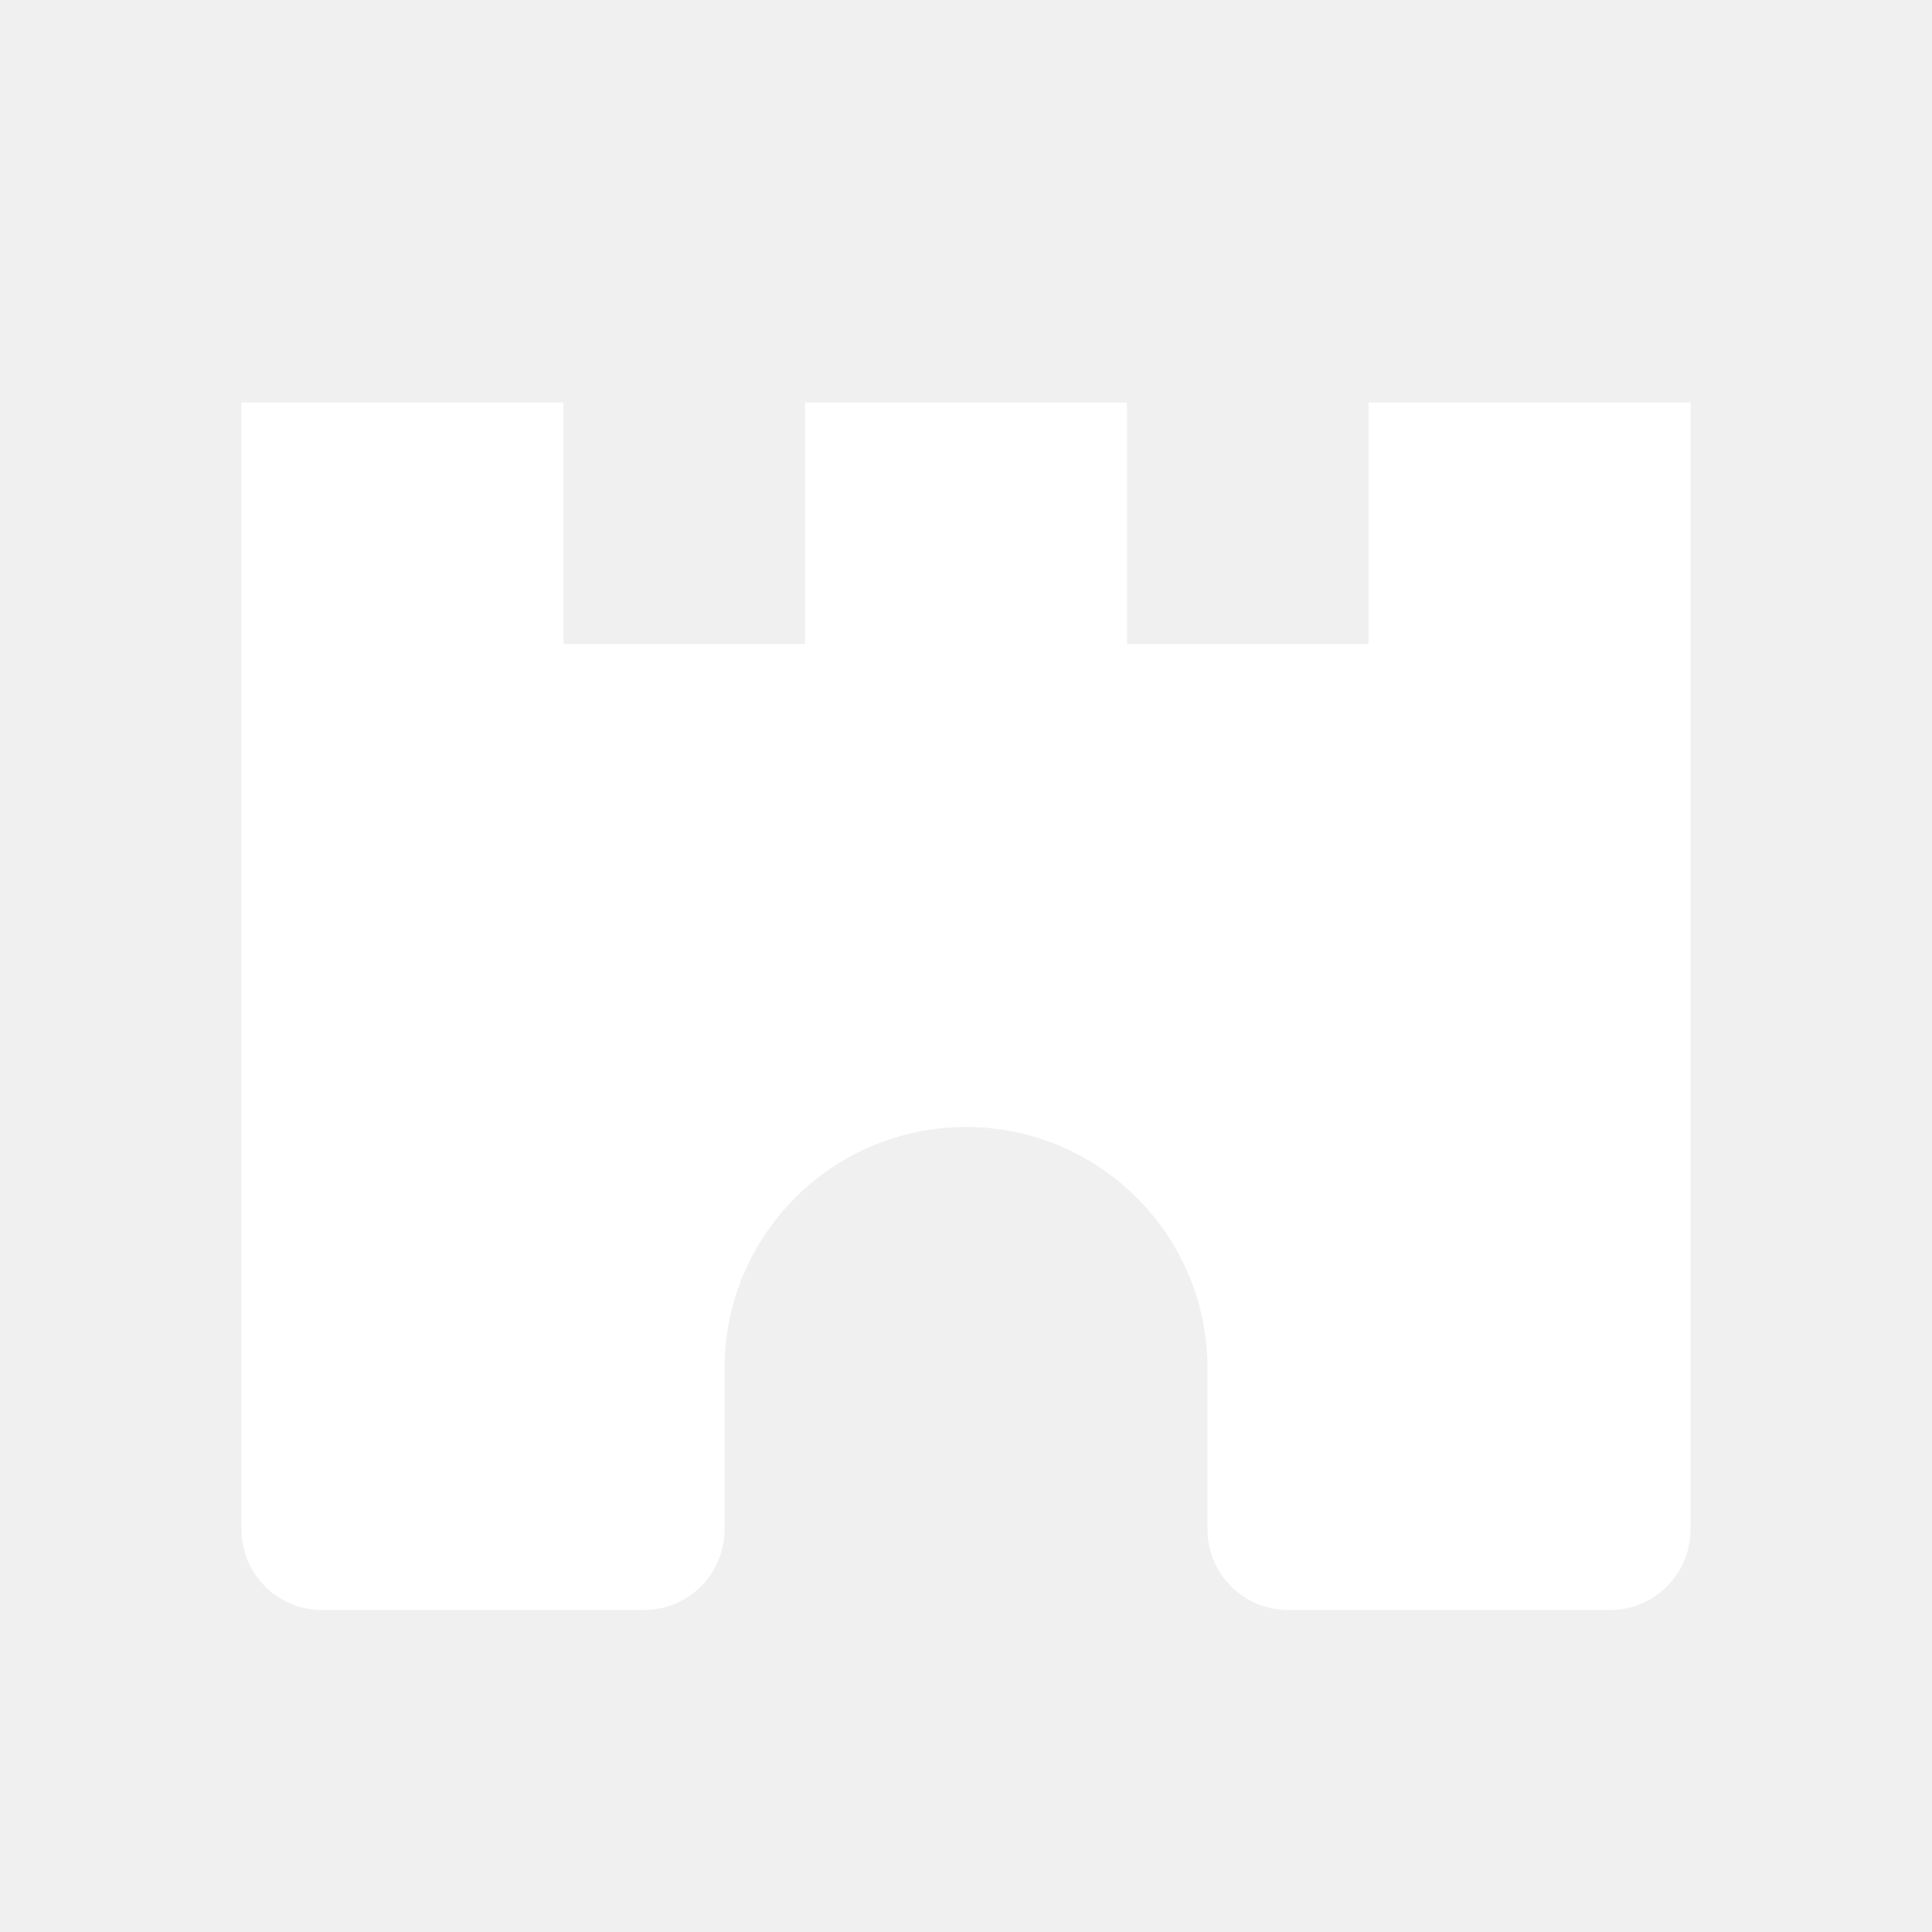
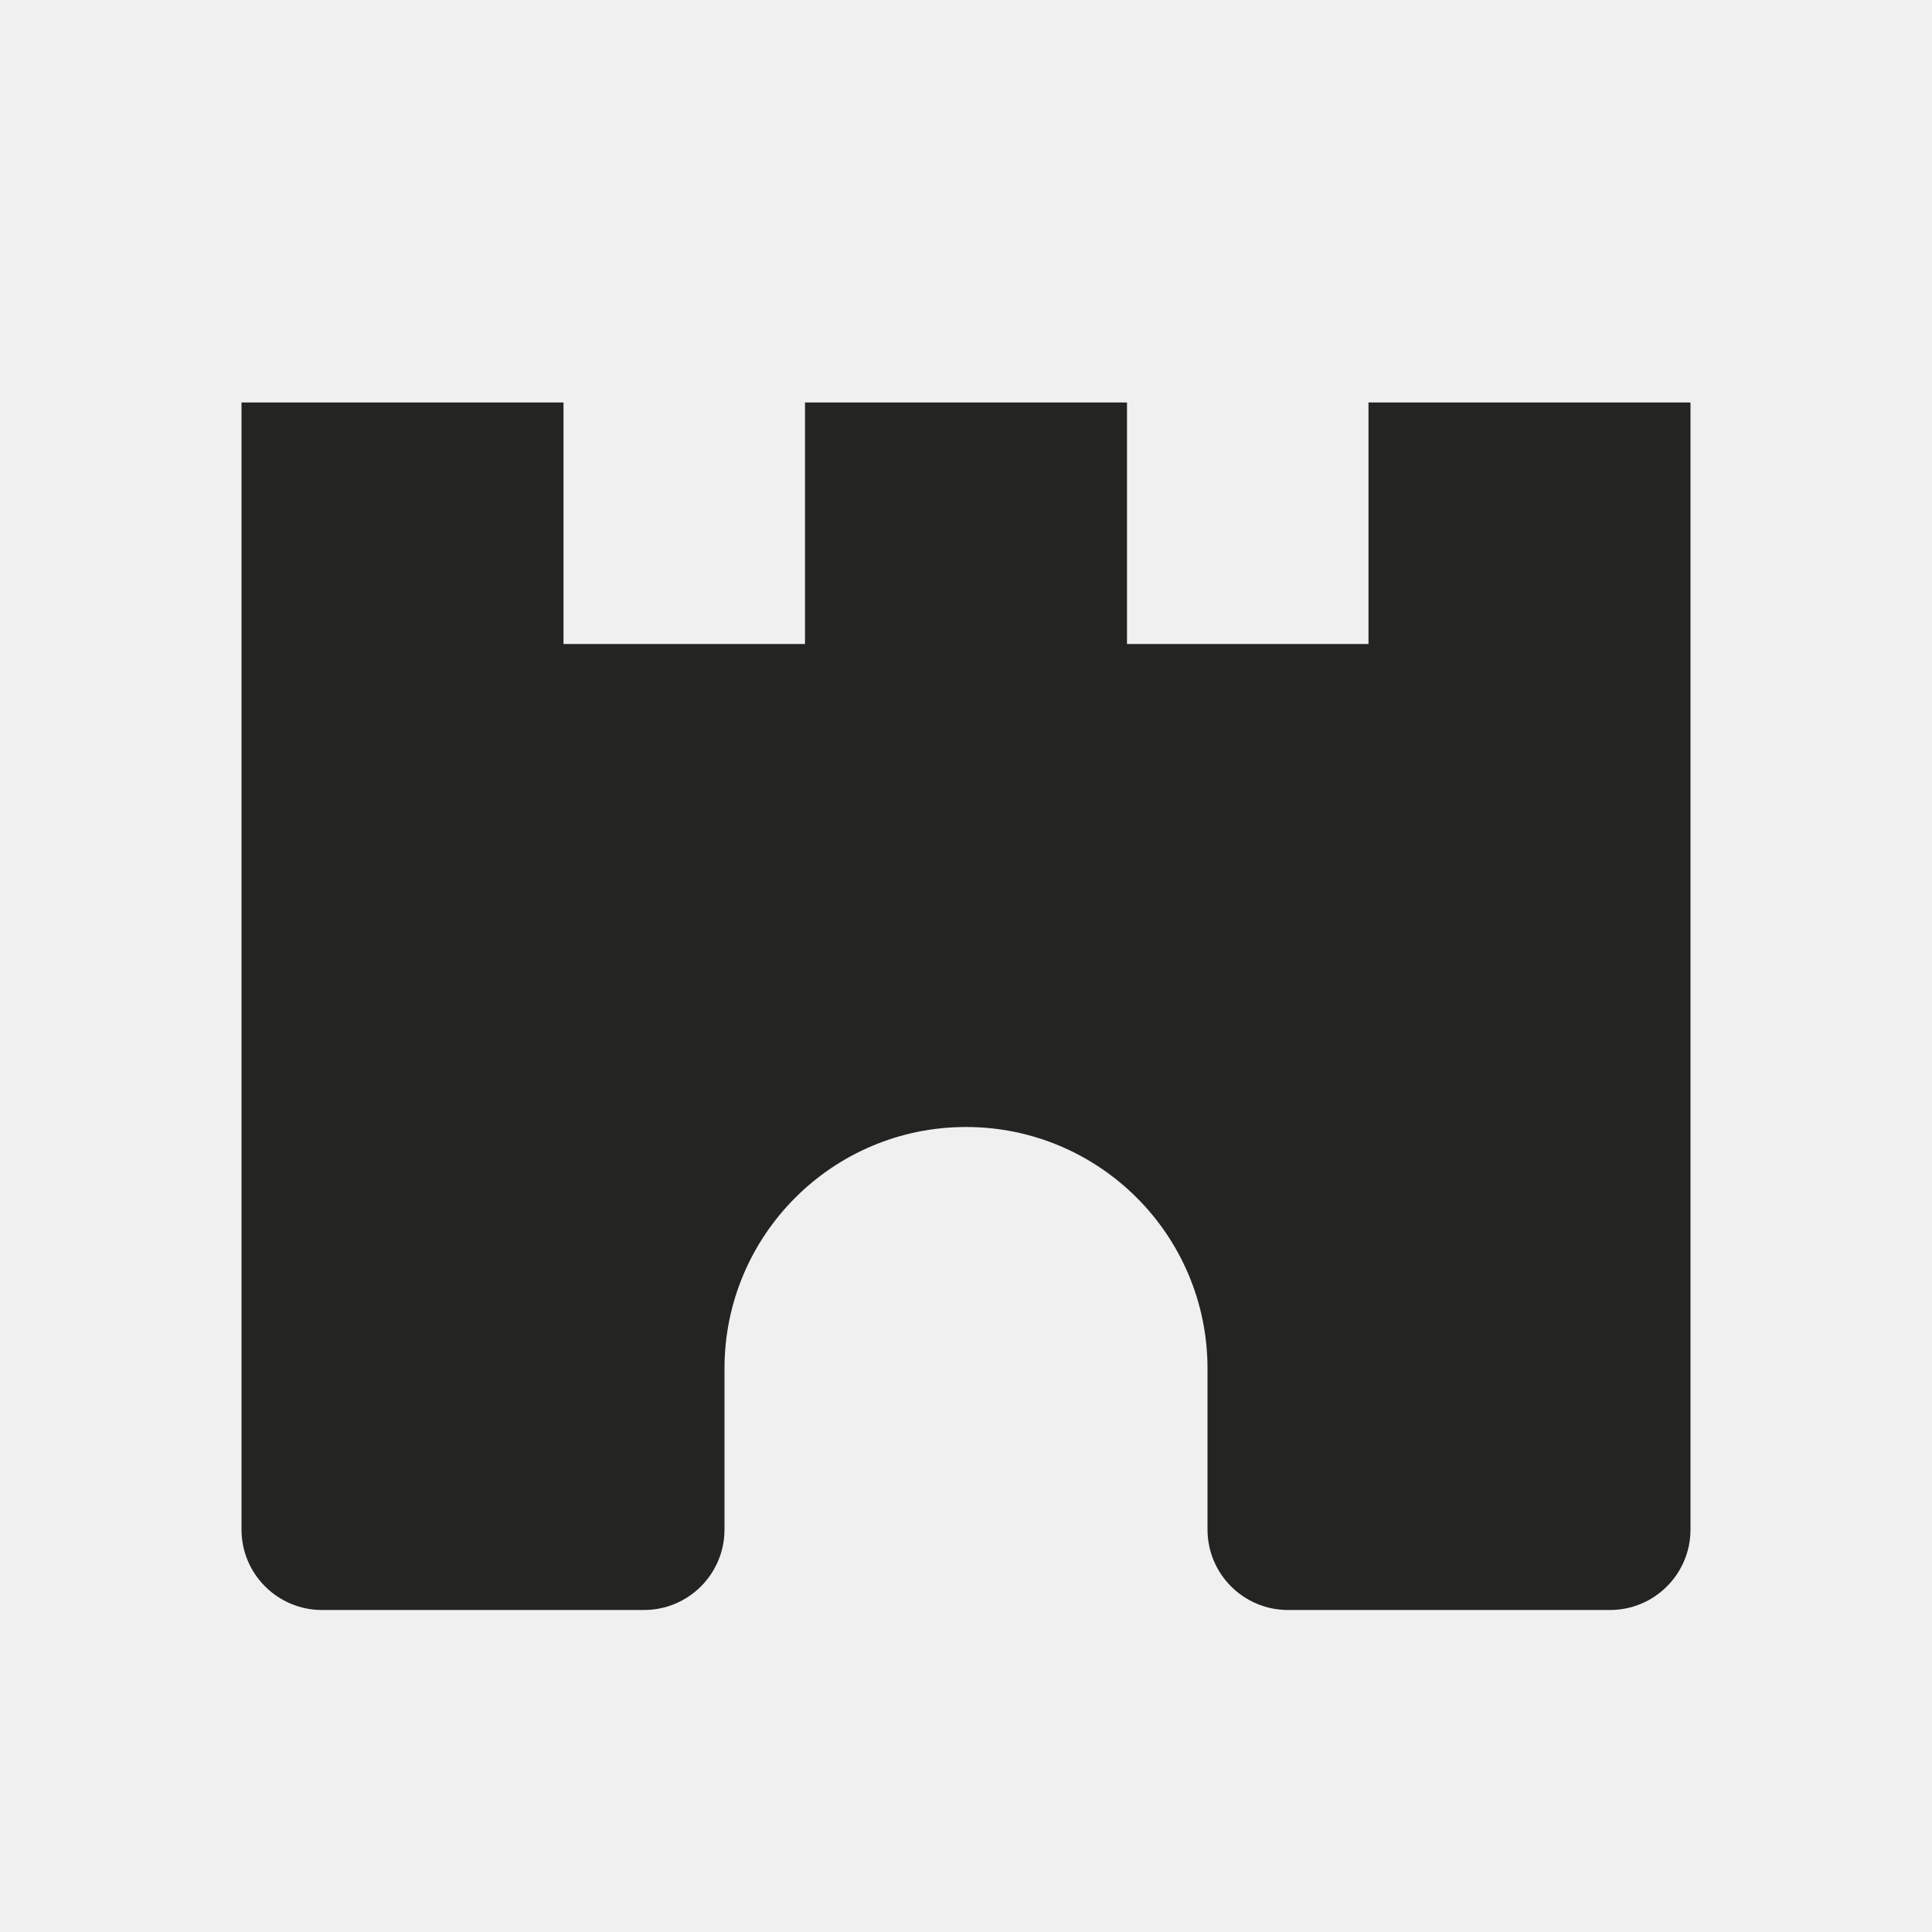
- <svg xmlns="http://www.w3.org/2000/svg" class="icon icon-tabler icon-tabler-building-castle" width="24" height="24" viewBox="0 0 24 24" stroke-width="0" stroke="currentColor" fill="#ffffff" stroke-linecap="round" stroke-linejoin="round">
+ <svg xmlns="http://www.w3.org/2000/svg" class="icon icon-tabler icon-tabler-building-castle" width="24" height="24" viewBox="0 0 24 24" stroke-width="0" stroke="currentColor" fill="#242423" stroke-linecap="round" stroke-linejoin="round">
  <path stroke="none" d="M0 0h24v24H0z" fill="none" />
  <path d="M15 19v-2a3 3 0 0 0 -6 0v2a1 1 0 0 1 -1 1h-4a1 1 0 0 1 -1 -1v-14h4v3h3v-3h4v3h3v-3h4v14a1 1 0 0 1 -1 1h-4a1 1 0 0 1 -1 -1z" />
  <path d="M3 11l18 0" />
</svg>
